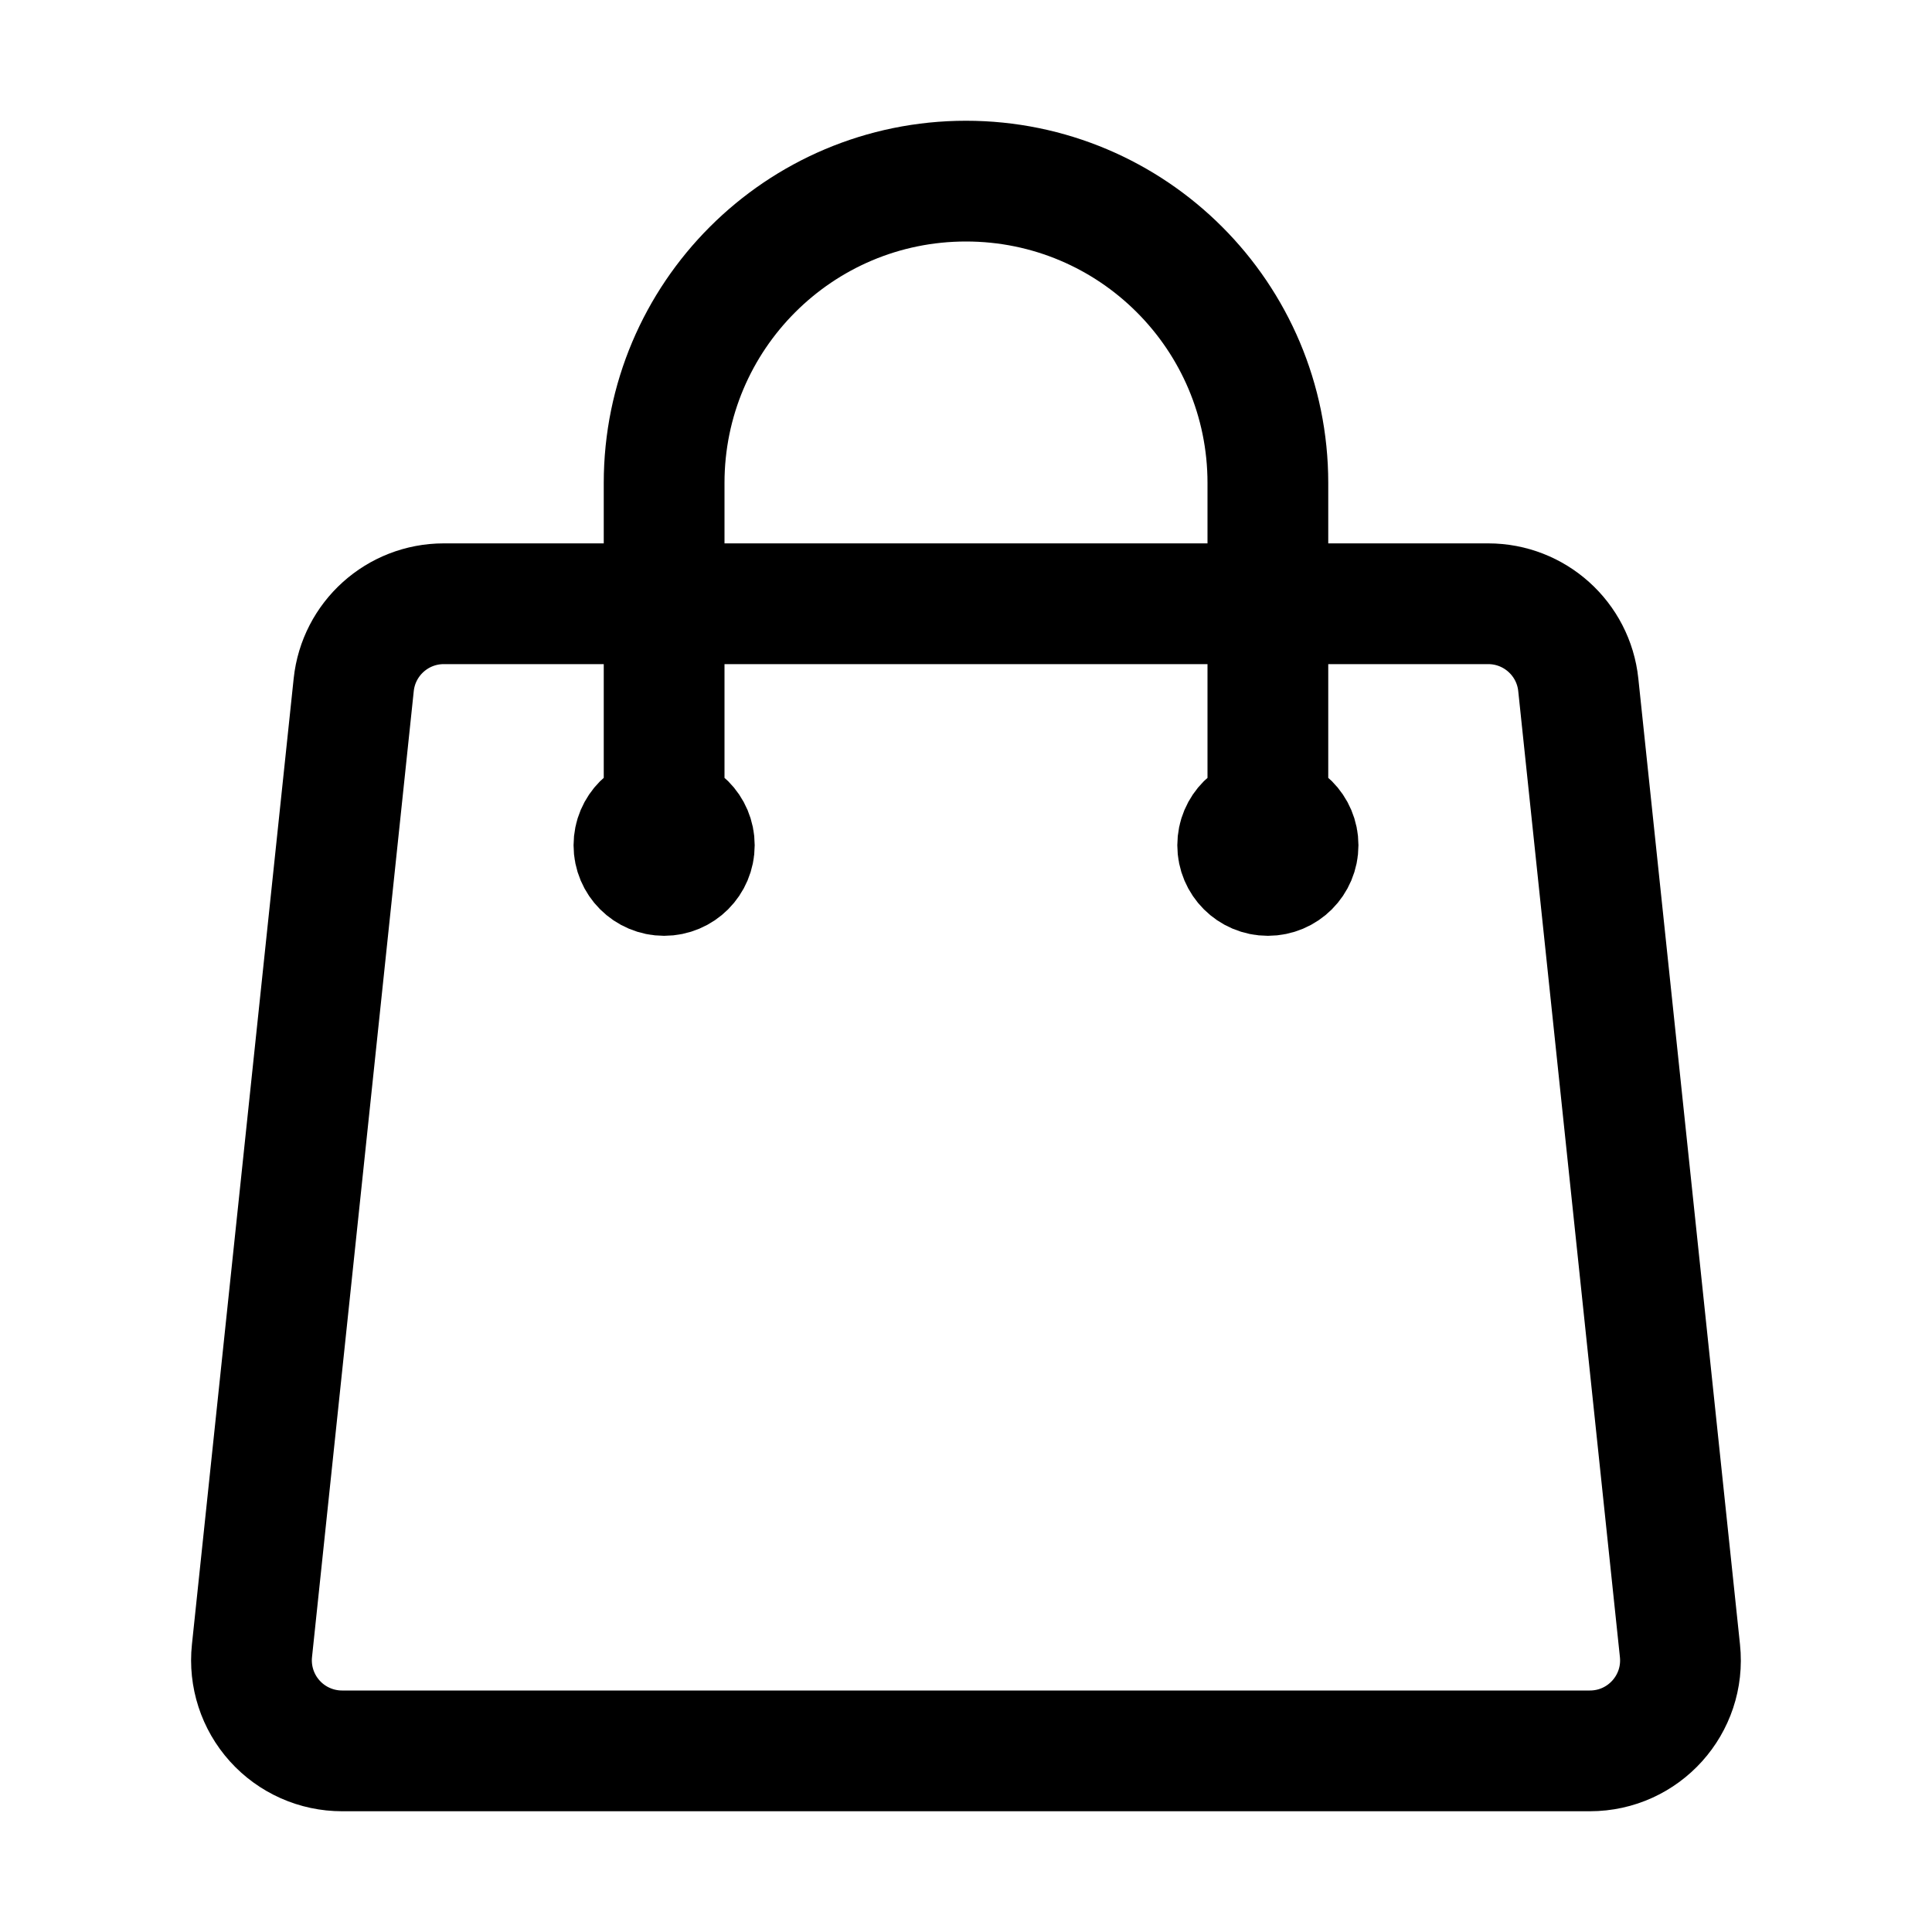
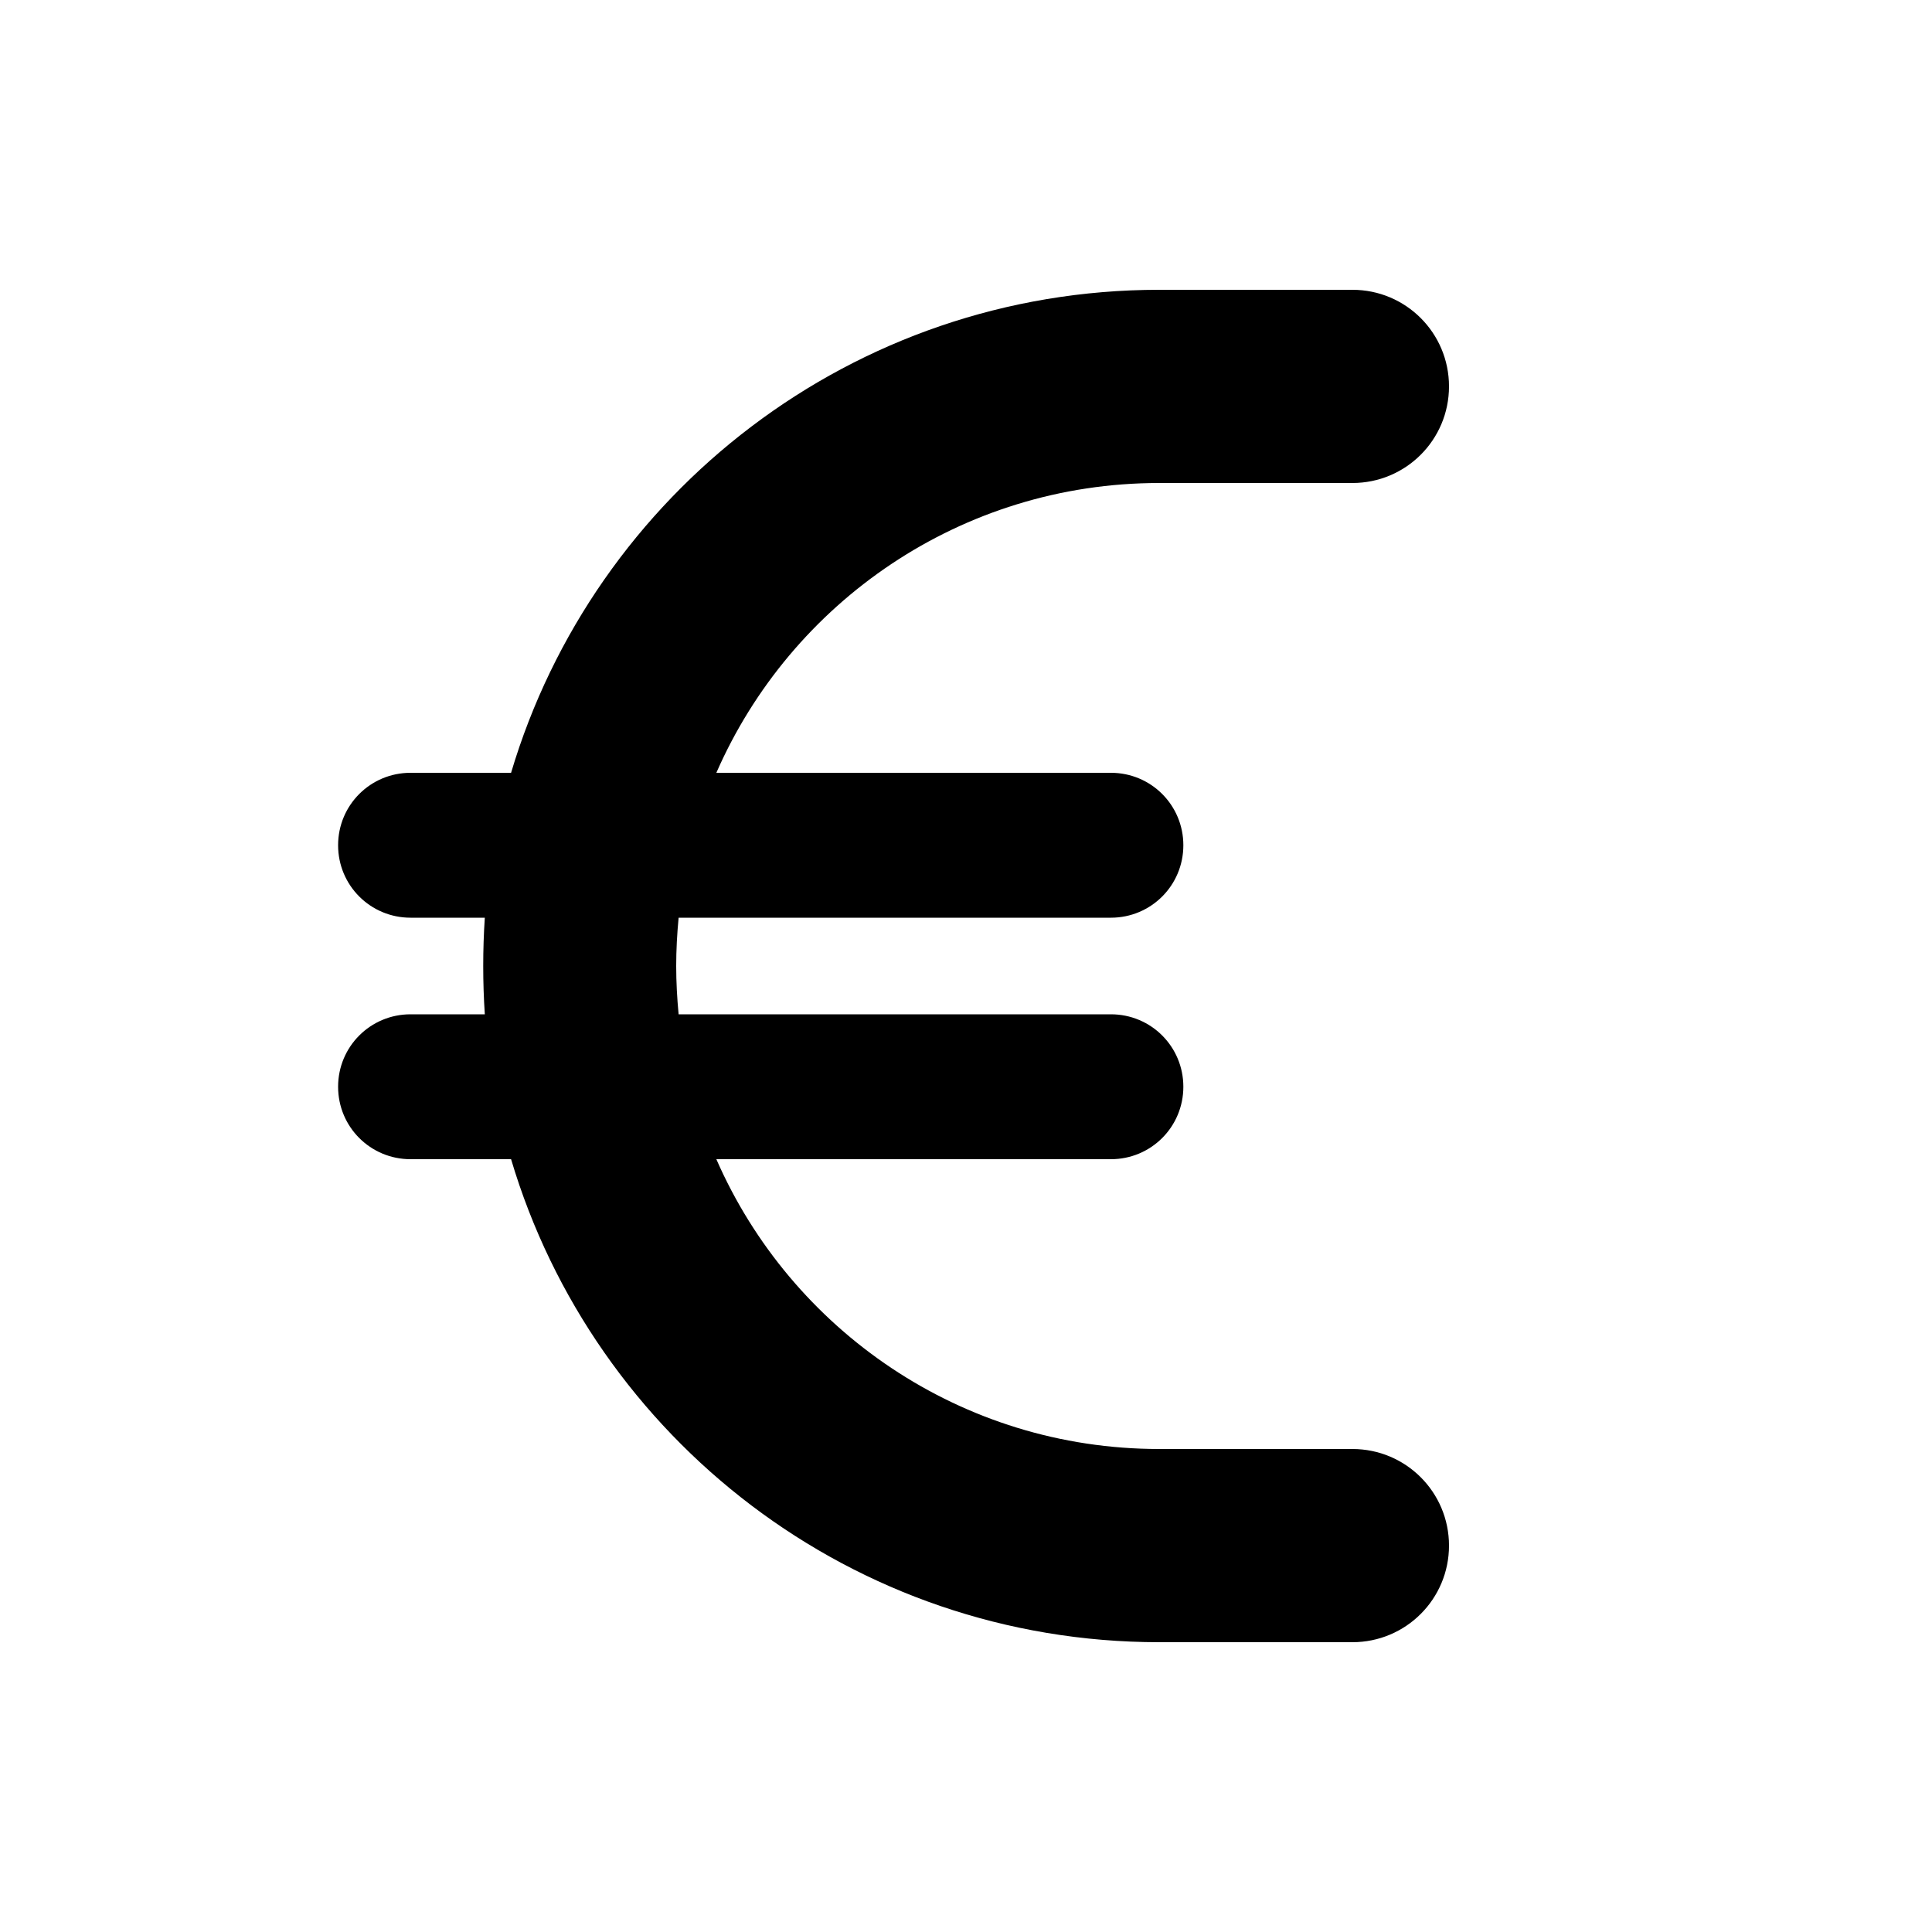
- <svg xmlns="http://www.w3.org/2000/svg" fill="none" viewBox="0 0 24 24" stroke-width="1.5" stroke="currentColor" class="size-6">
-   <path stroke-linecap="round" stroke-linejoin="round" d="M15.75 10.5V6a3.75 3.75 0 1 0-7.5 0v4.5m11.356-1.993 1.263 12c.07.665-.45 1.243-1.119 1.243H4.25a1.125 1.125 0 0 1-1.12-1.243l1.264-12A1.125 1.125 0 0 1 5.513 7.5h12.974c.576 0 1.059.435 1.119 1.007ZM8.625 10.5a.375.375 0 1 1-.75 0 .375.375 0 0 1 .75 0Zm7.5 0a.375.375 0 1 1-.75 0 .375.375 0 0 1 .75 0Z" />
+ <svg xmlns="http://www.w3.org/2000/svg" viewBox="0 0 640 640">
+   <path d="M169.3 256C196.8 163.5 282.5 96 384 96L448 96C465.7 96 480 110.3 480 128C480 145.7 465.7 160 448 160L384 160C318.4 160 262 199.5 237.3 256L368 256C381.3 256 392 266.7 392 280C392 293.3 381.3 304 368 304L224.8 304C224.3 309.3 224 314.6 224 320C224 325.4 224.3 330.7 224.8 336L368 336C381.3 336 392 346.7 392 360C392 373.3 381.3 384 368 384L237.3 384C262 440.5 318.4 480 384 480L448 480C465.7 480 480 494.3 480 512C480 529.7 465.7 544 448 544L384 544C282.5 544 196.8 476.5 169.3 384L136 384C122.7 384 112 373.3 112 360C112 346.7 122.7 336 136 336L160.6 336C159.9 325.5 159.9 314.5 160.6 304L136 304C122.7 304 112 293.3 112 280C112 266.7 122.7 256 136 256L169.3 256z" />
</svg>
